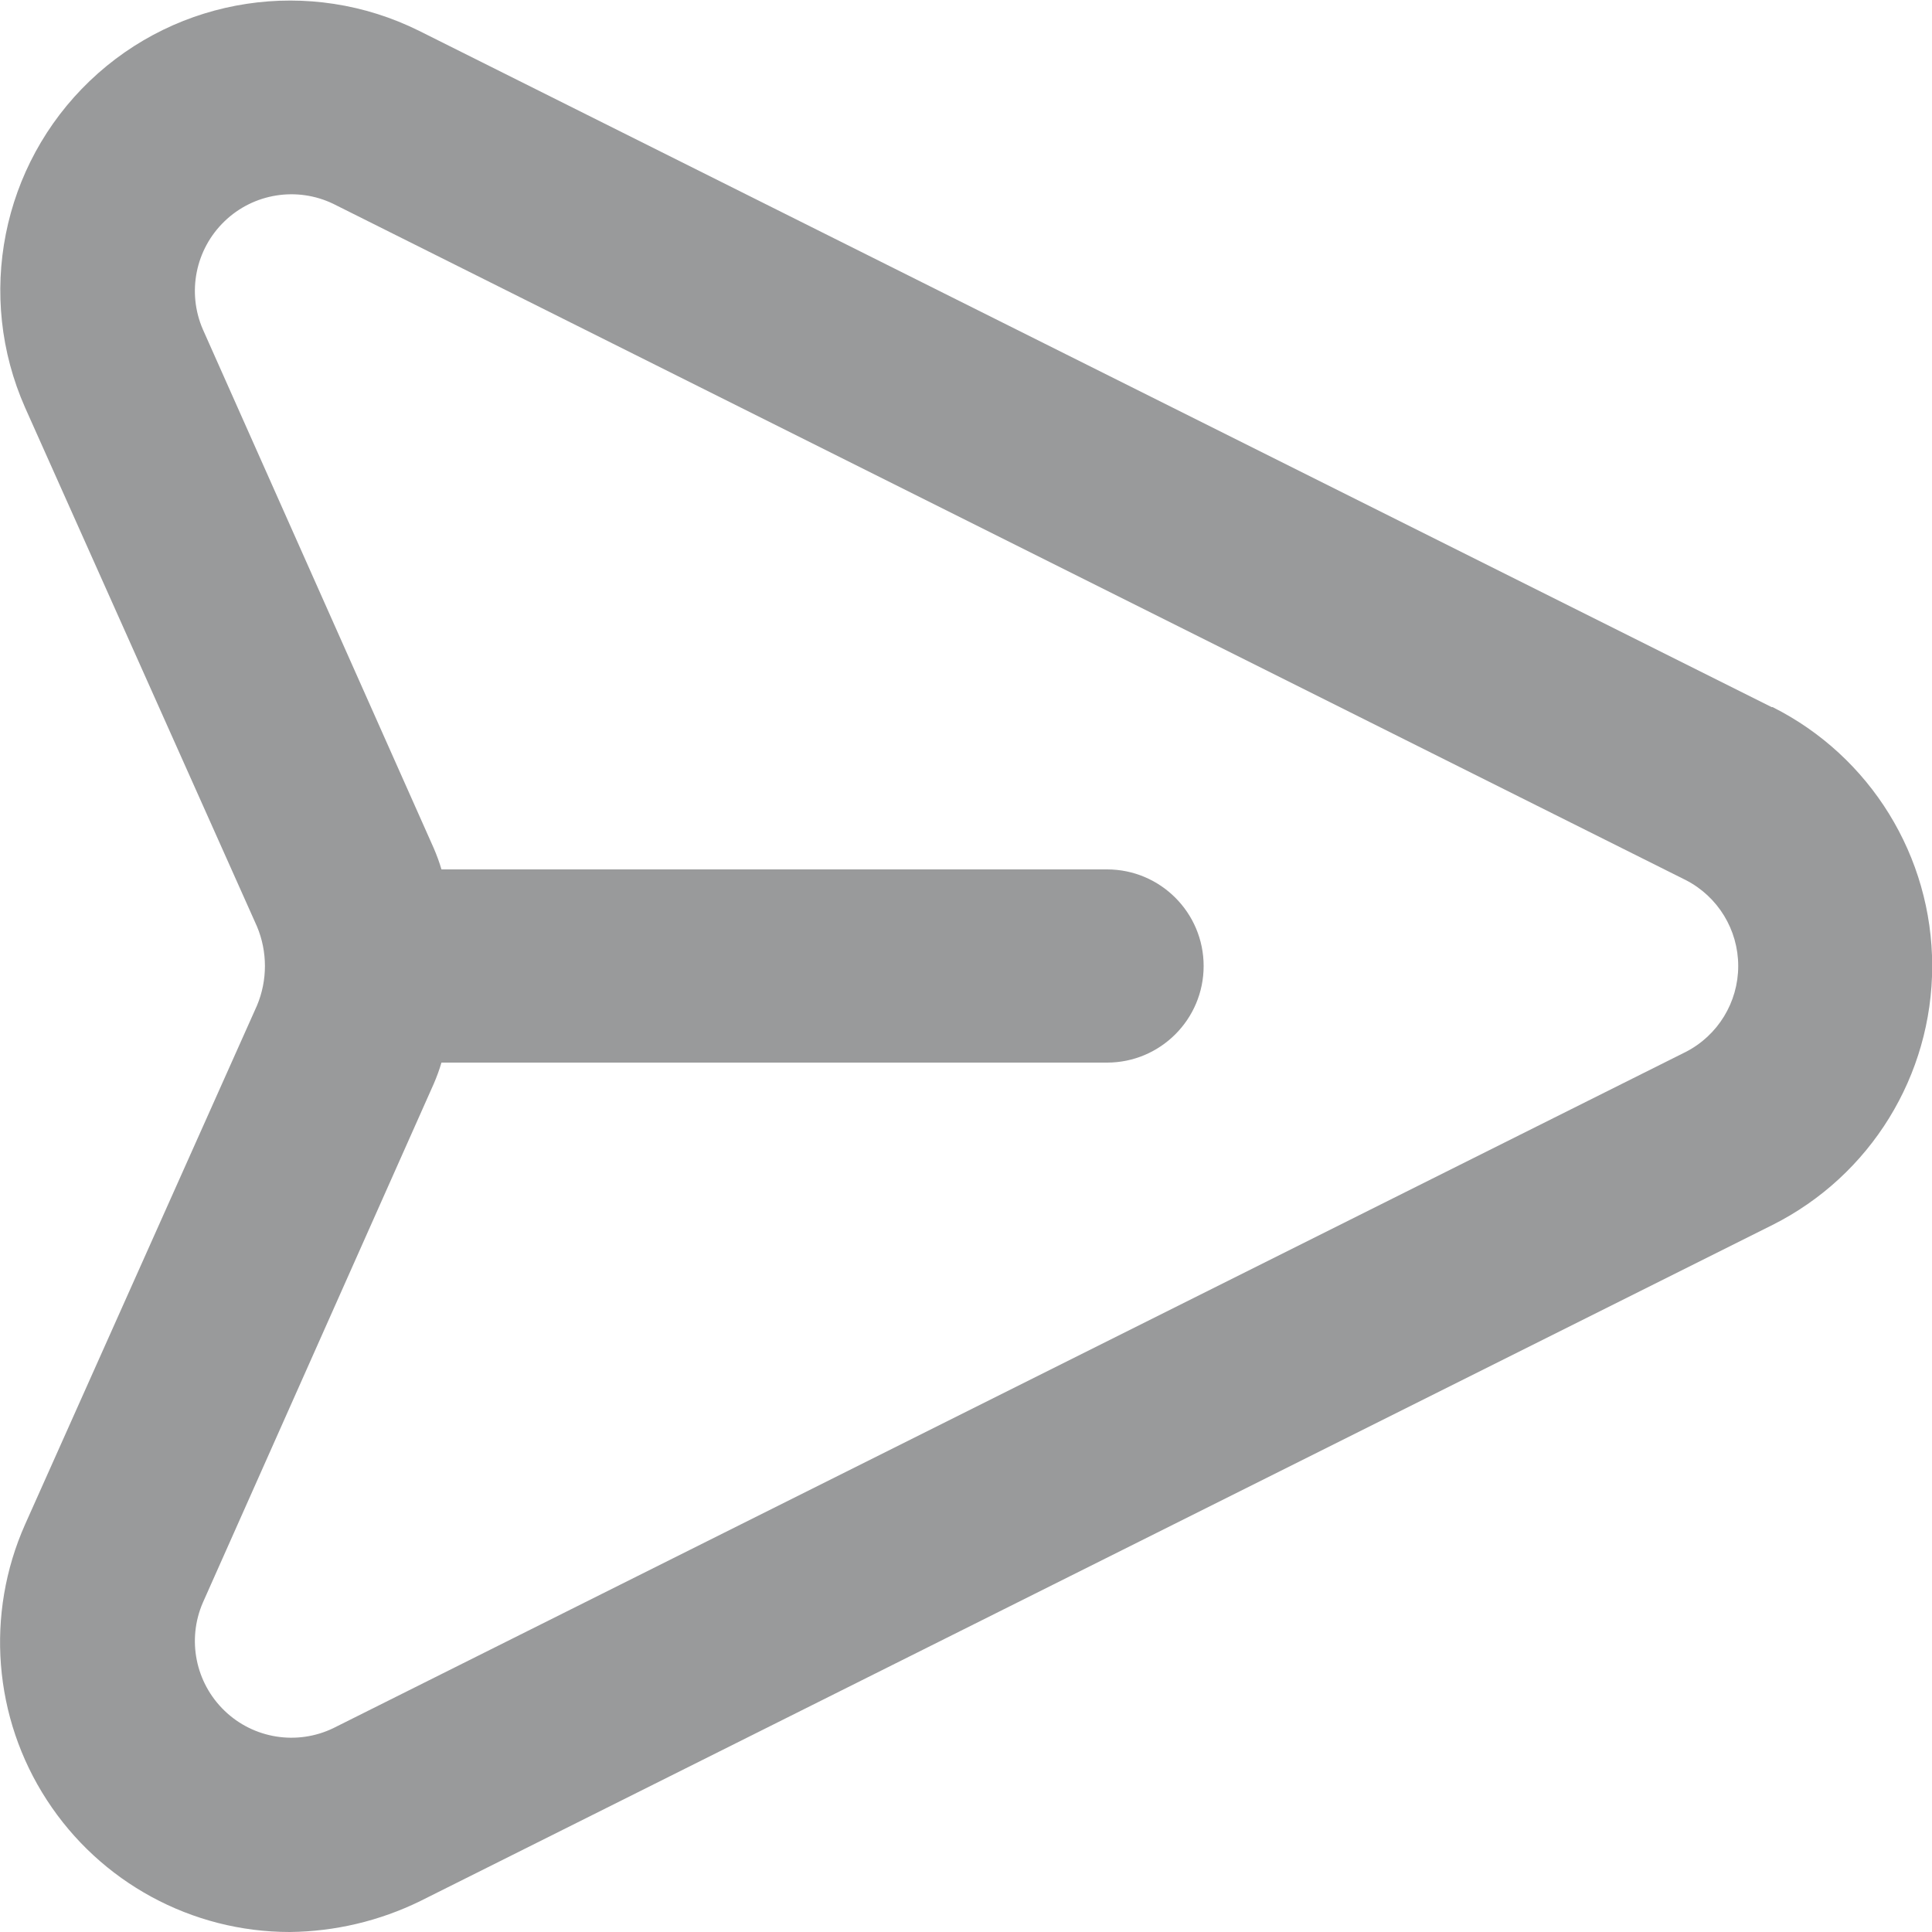
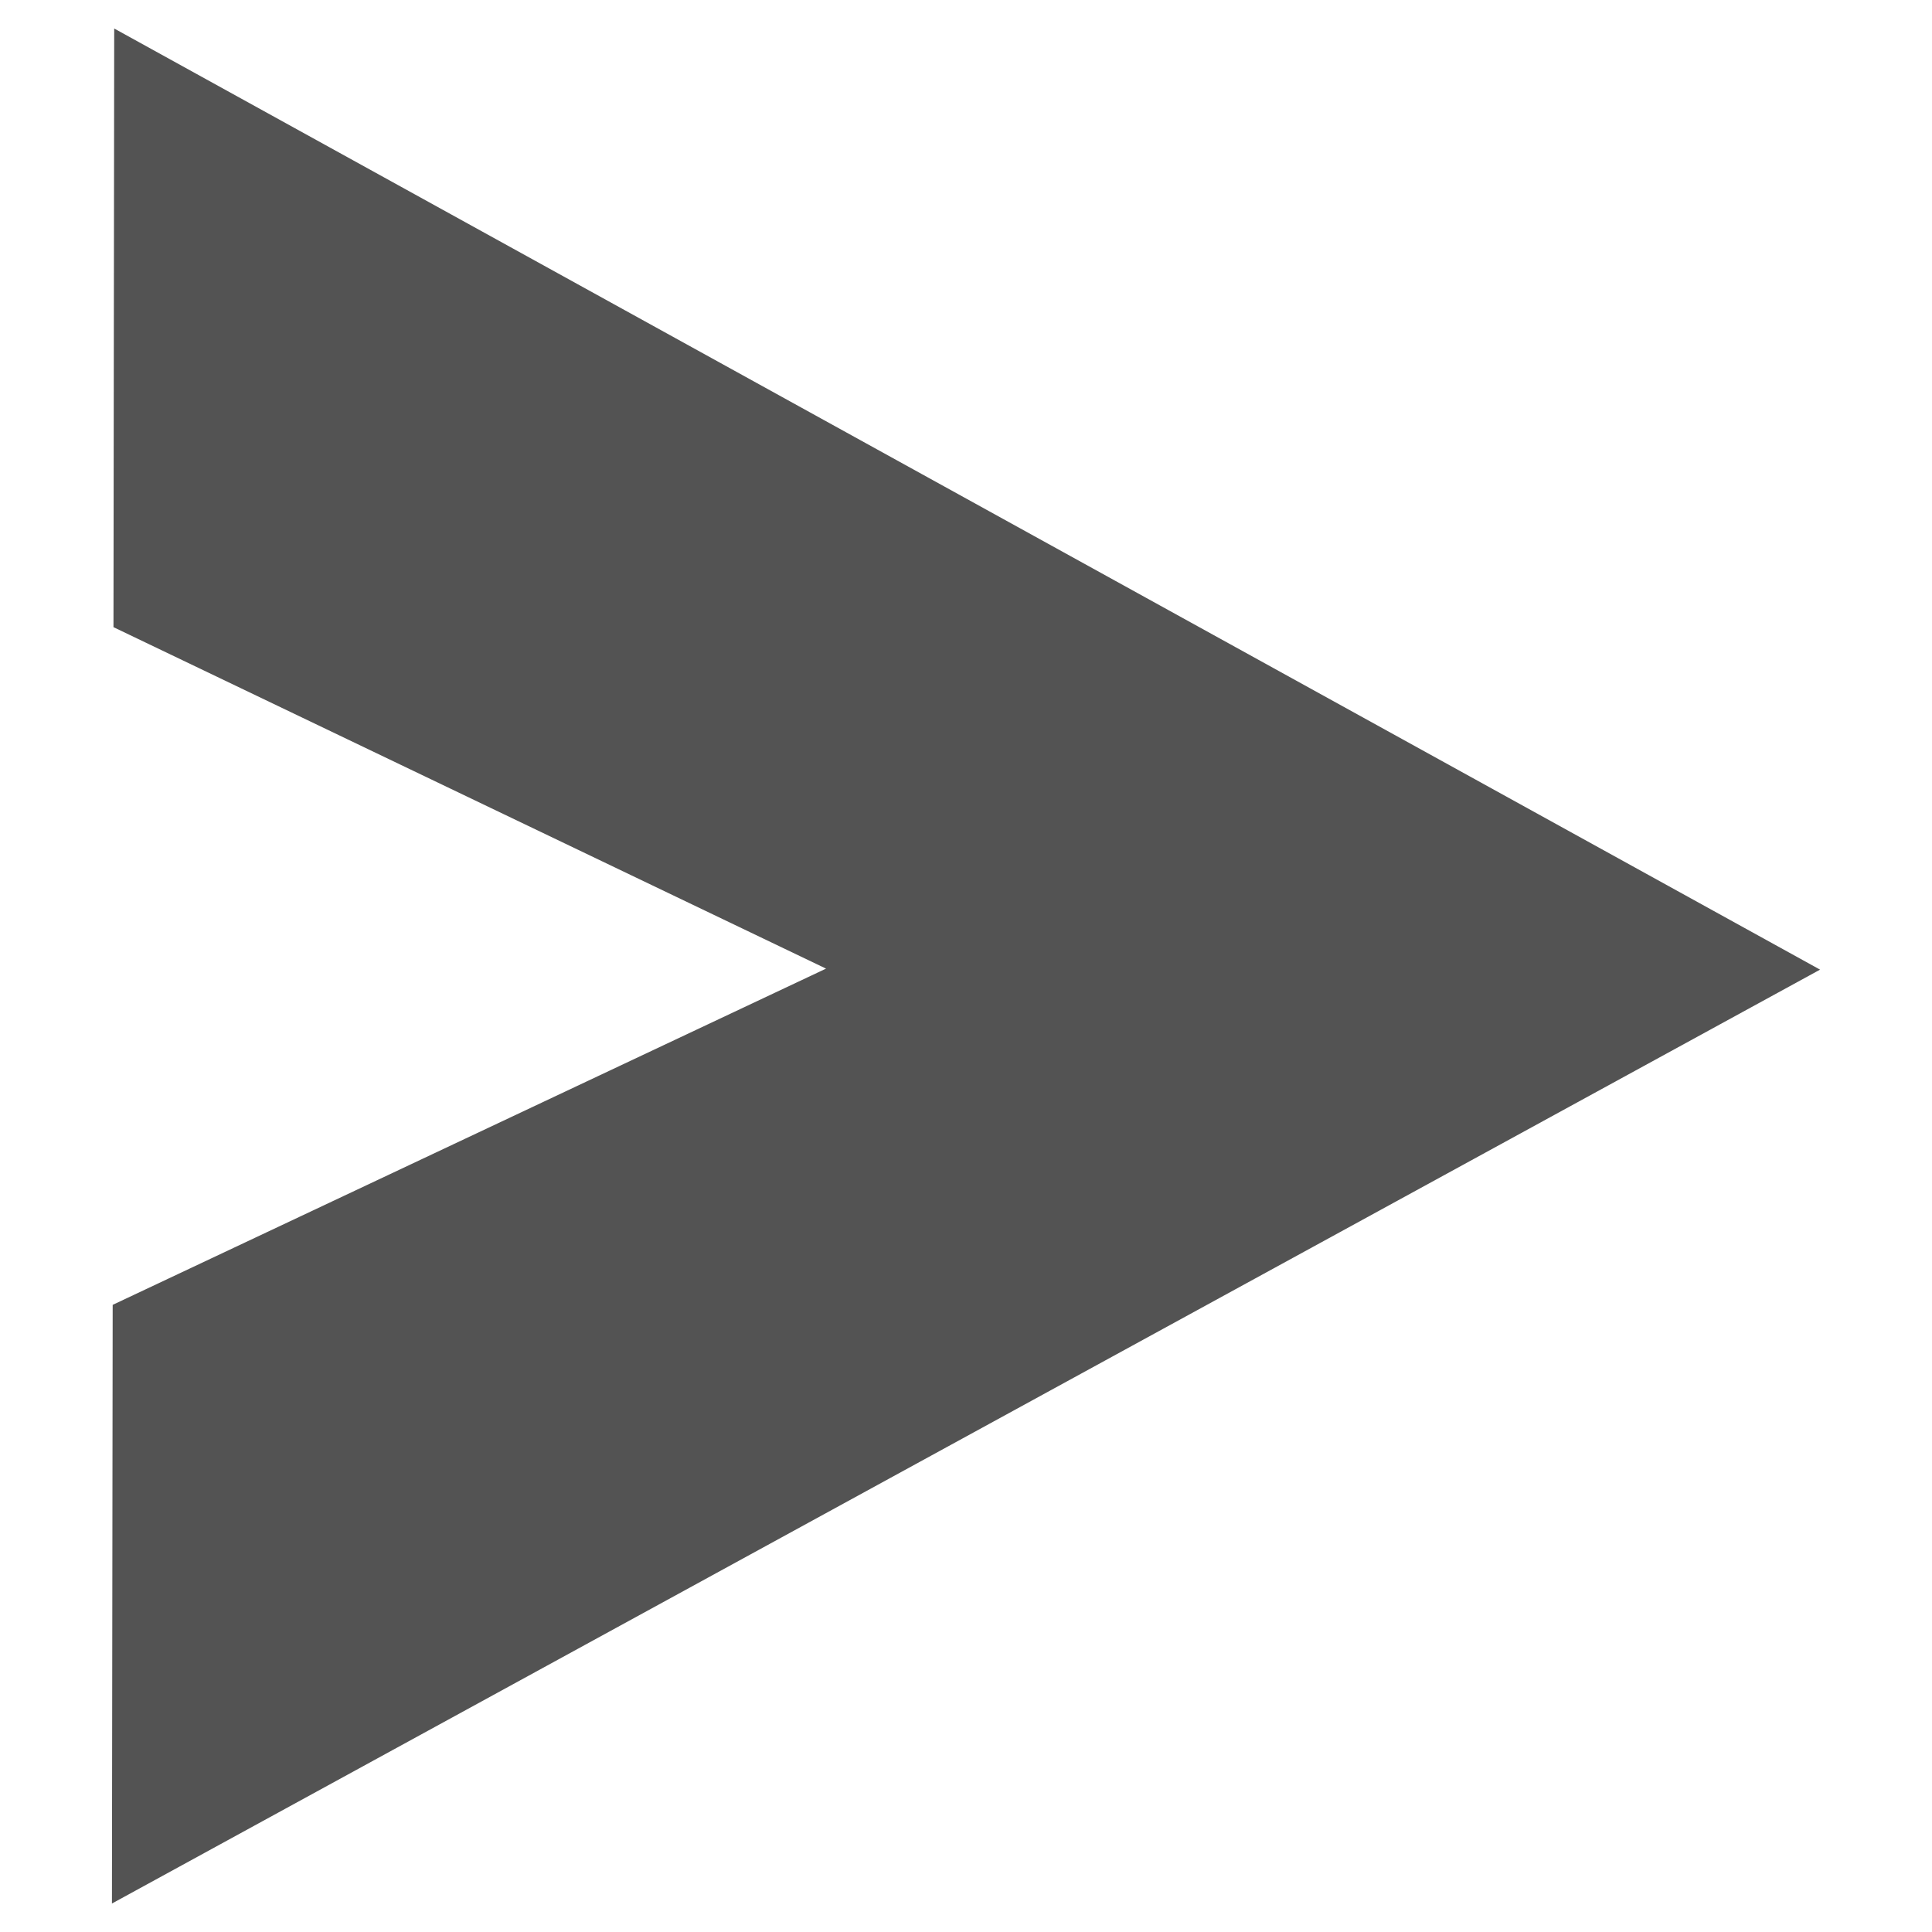
- <svg xmlns="http://www.w3.org/2000/svg" width="20px" height="20px" viewBox="0 0 20 20" version="1.1">
-   <g id="Logo" stroke="none" stroke-width="1" fill="none" fill-rule="evenodd">
-     <g id="message-send" fill="#999A9B" fill-rule="nonzero">
-       <path d="M18.34,7.32 L4.34,0.32 C3.208,-0.243 1.844,-0.037 0.93,0.837 C0.016,1.711 -0.252,3.064 0.26,4.22 L2.66,9.59 L2.66,9.59 C2.77,9.852 2.77,10.148 2.66,10.41 L0.26,15.78 C-0.153,16.708 -0.069,17.782 0.485,18.634 C1.038,19.486 1.984,20 3,20 C3.468,19.995 3.929,19.886 4.35,19.68 L18.35,12.68 C19.363,12.171 20.002,11.134 20.002,10 C20.002,8.866 19.363,7.829 18.35,7.32 L18.34,7.32 Z M17.45,10.89 L3.45,17.89 C3.074,18.071 2.624,17.999 2.324,17.709 C2.023,17.419 1.934,16.973 2.1,16.59 L4.49,11.22 C4.521,11.148 4.548,11.075 4.57,11 L11.46,11 C12.012,11 12.46,10.552 12.46,10 C12.46,9.448 12.012,9 11.46,9 L4.57,9 C4.548,8.925 4.521,8.852 4.49,8.78 L2.1,3.41 C1.934,3.027 2.023,2.581 2.324,2.291 C2.624,2.001 3.074,1.929 3.45,2.11 L17.45,9.11 C17.784,9.281 17.994,9.625 17.994,10 C17.994,10.375 17.784,10.719 17.45,10.89 Z" id="Shape" />
+ <svg xmlns="http://www.w3.org/2000/svg" width="20px" height="20px" viewBox="0 0 20 20" version="1.1" id="svg9">
+   <defs id="defs13" />
+   <g id="g908" transform="matrix(0.7025646,0,0,0.7025646,-15.48909,2.288094)">
+     <g transform="rotate(-44.36043,35.57551,38.8242)" id="g903">
+       <path style="opacity:1;fill:#535353;fill-opacity:1;stroke:none;stroke-width:0.694;stroke-linecap:round;stroke-linejoin:round;stroke-miterlimit:4;stroke-dasharray:none;stroke-dashoffset:0;stroke-opacity:1;paint-order:fill markers stroke" d="M 56.234,0.756 50.059,7.055 54.048,17.993 43.069,14.186 36.894,20.485 64.509,28.244 Z" id="rect836" />
    </g>
  </g>
</svg>
